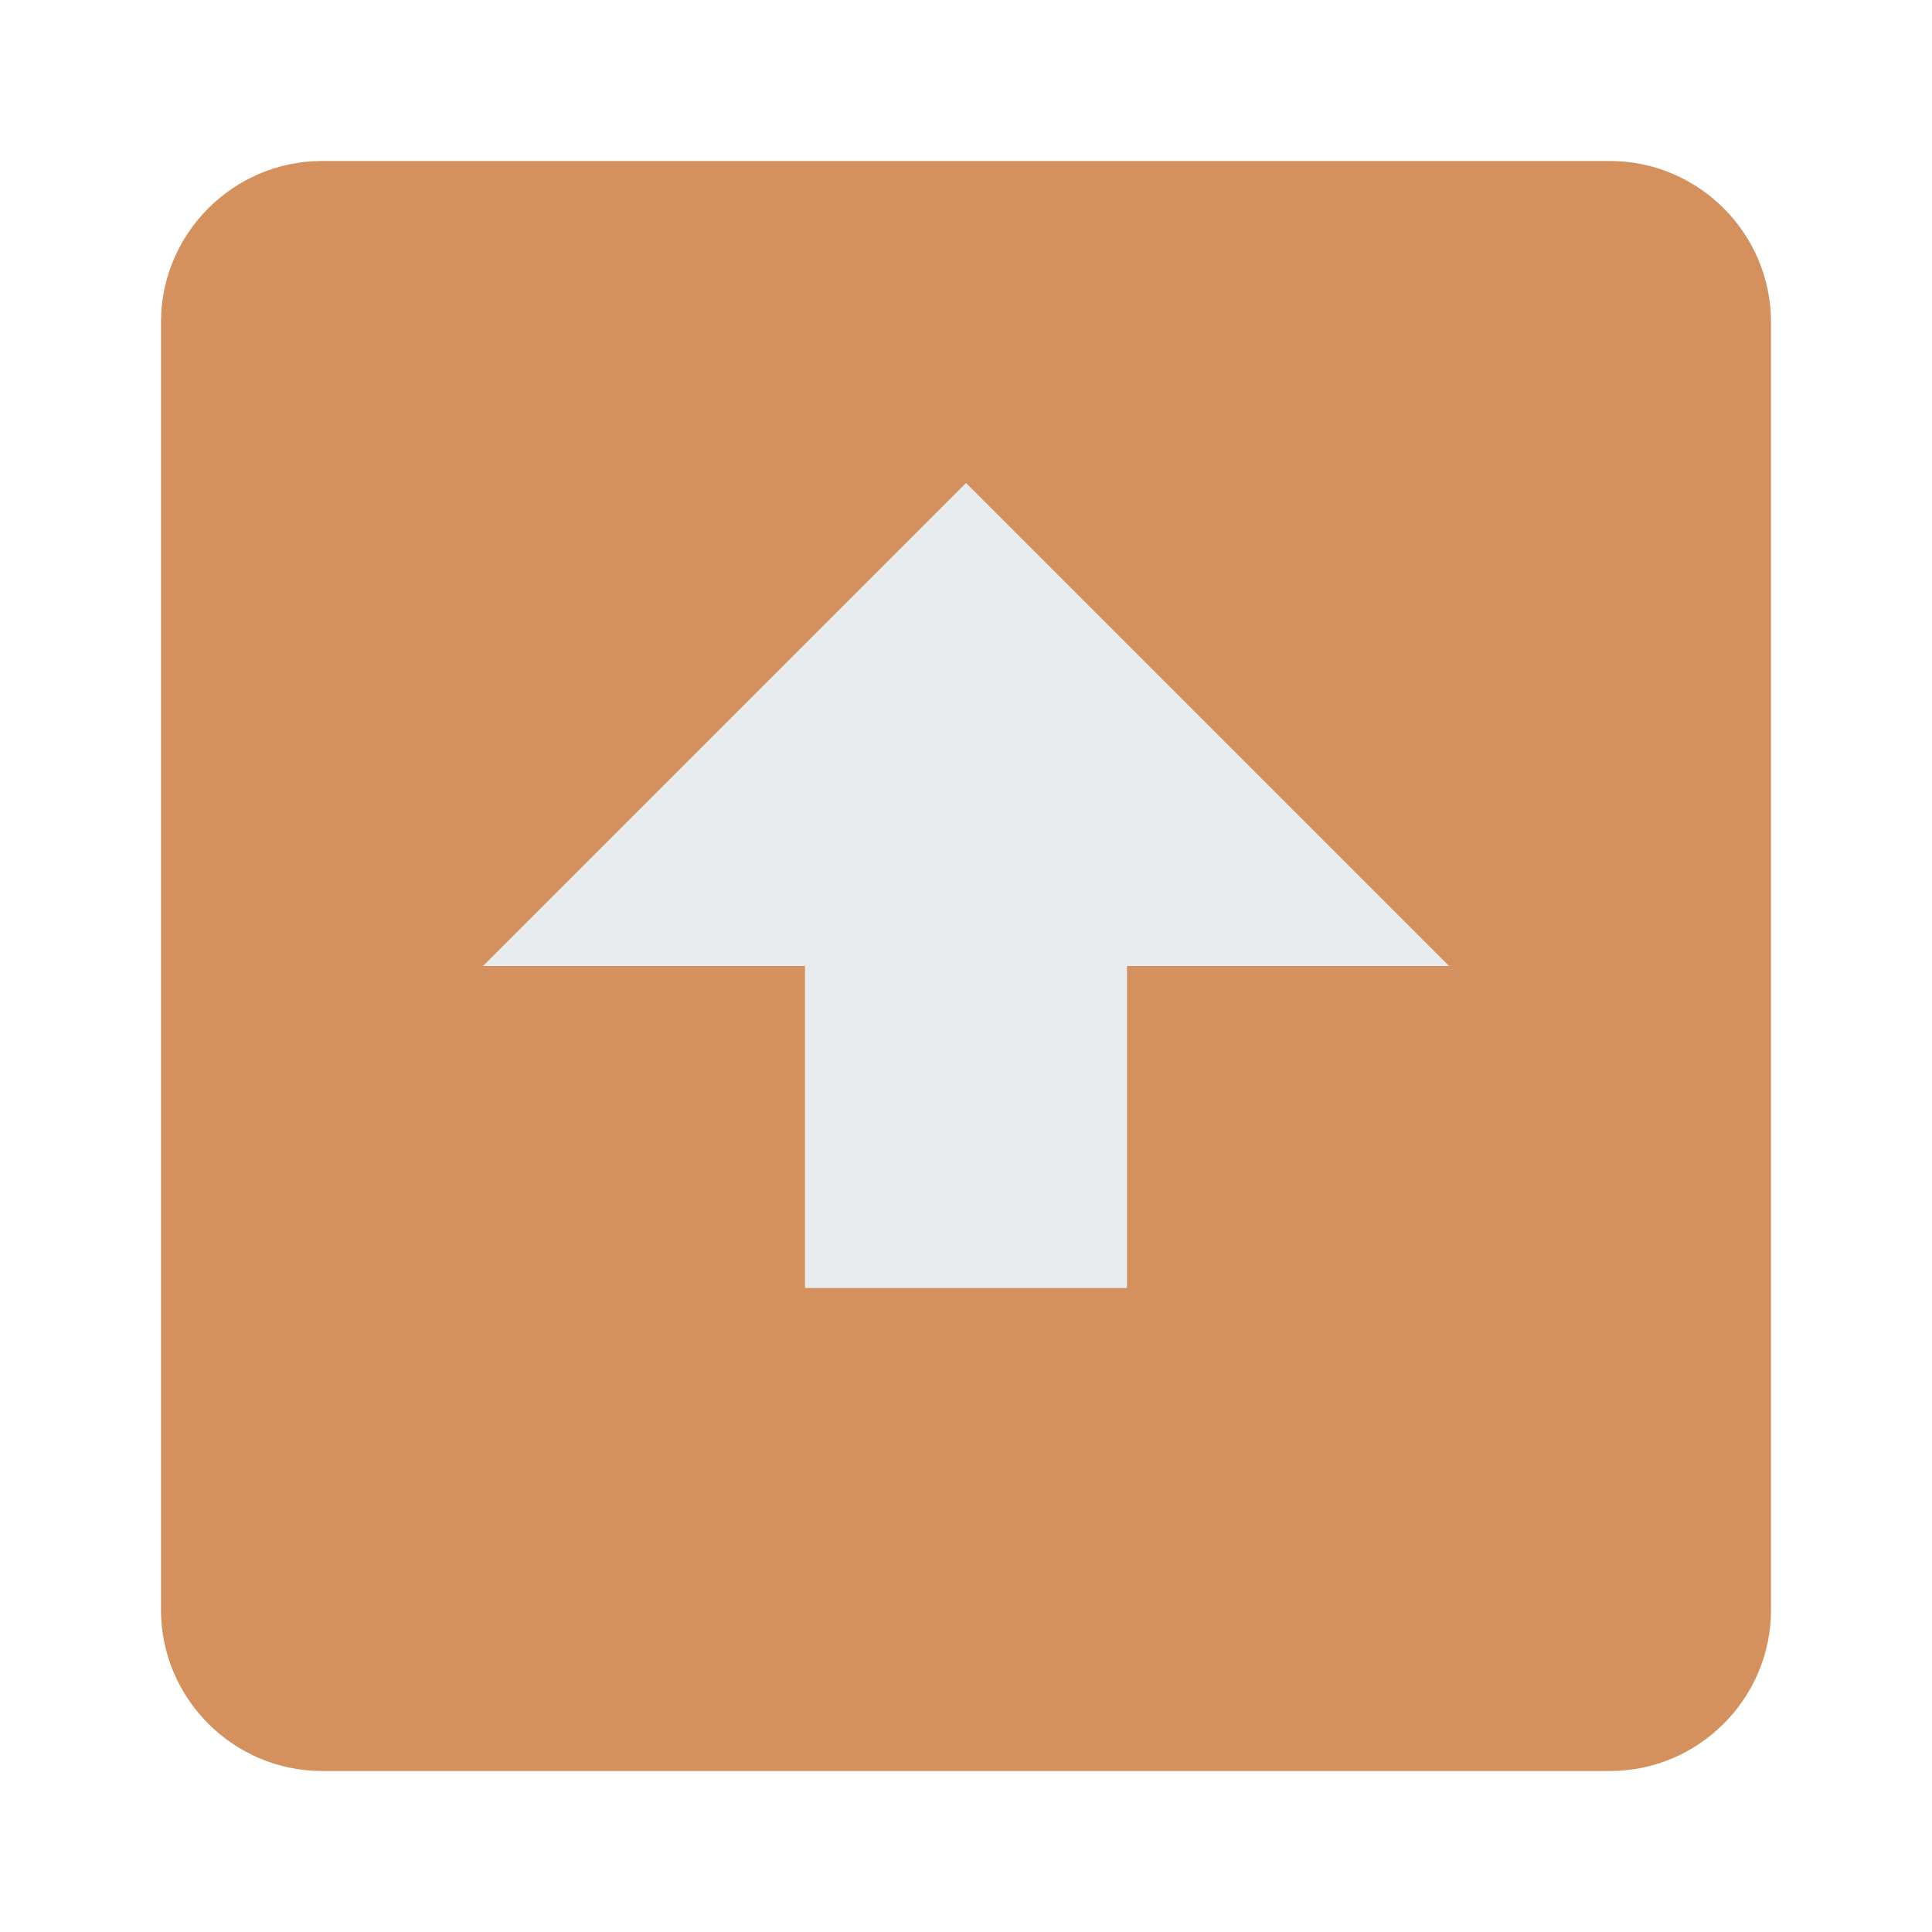
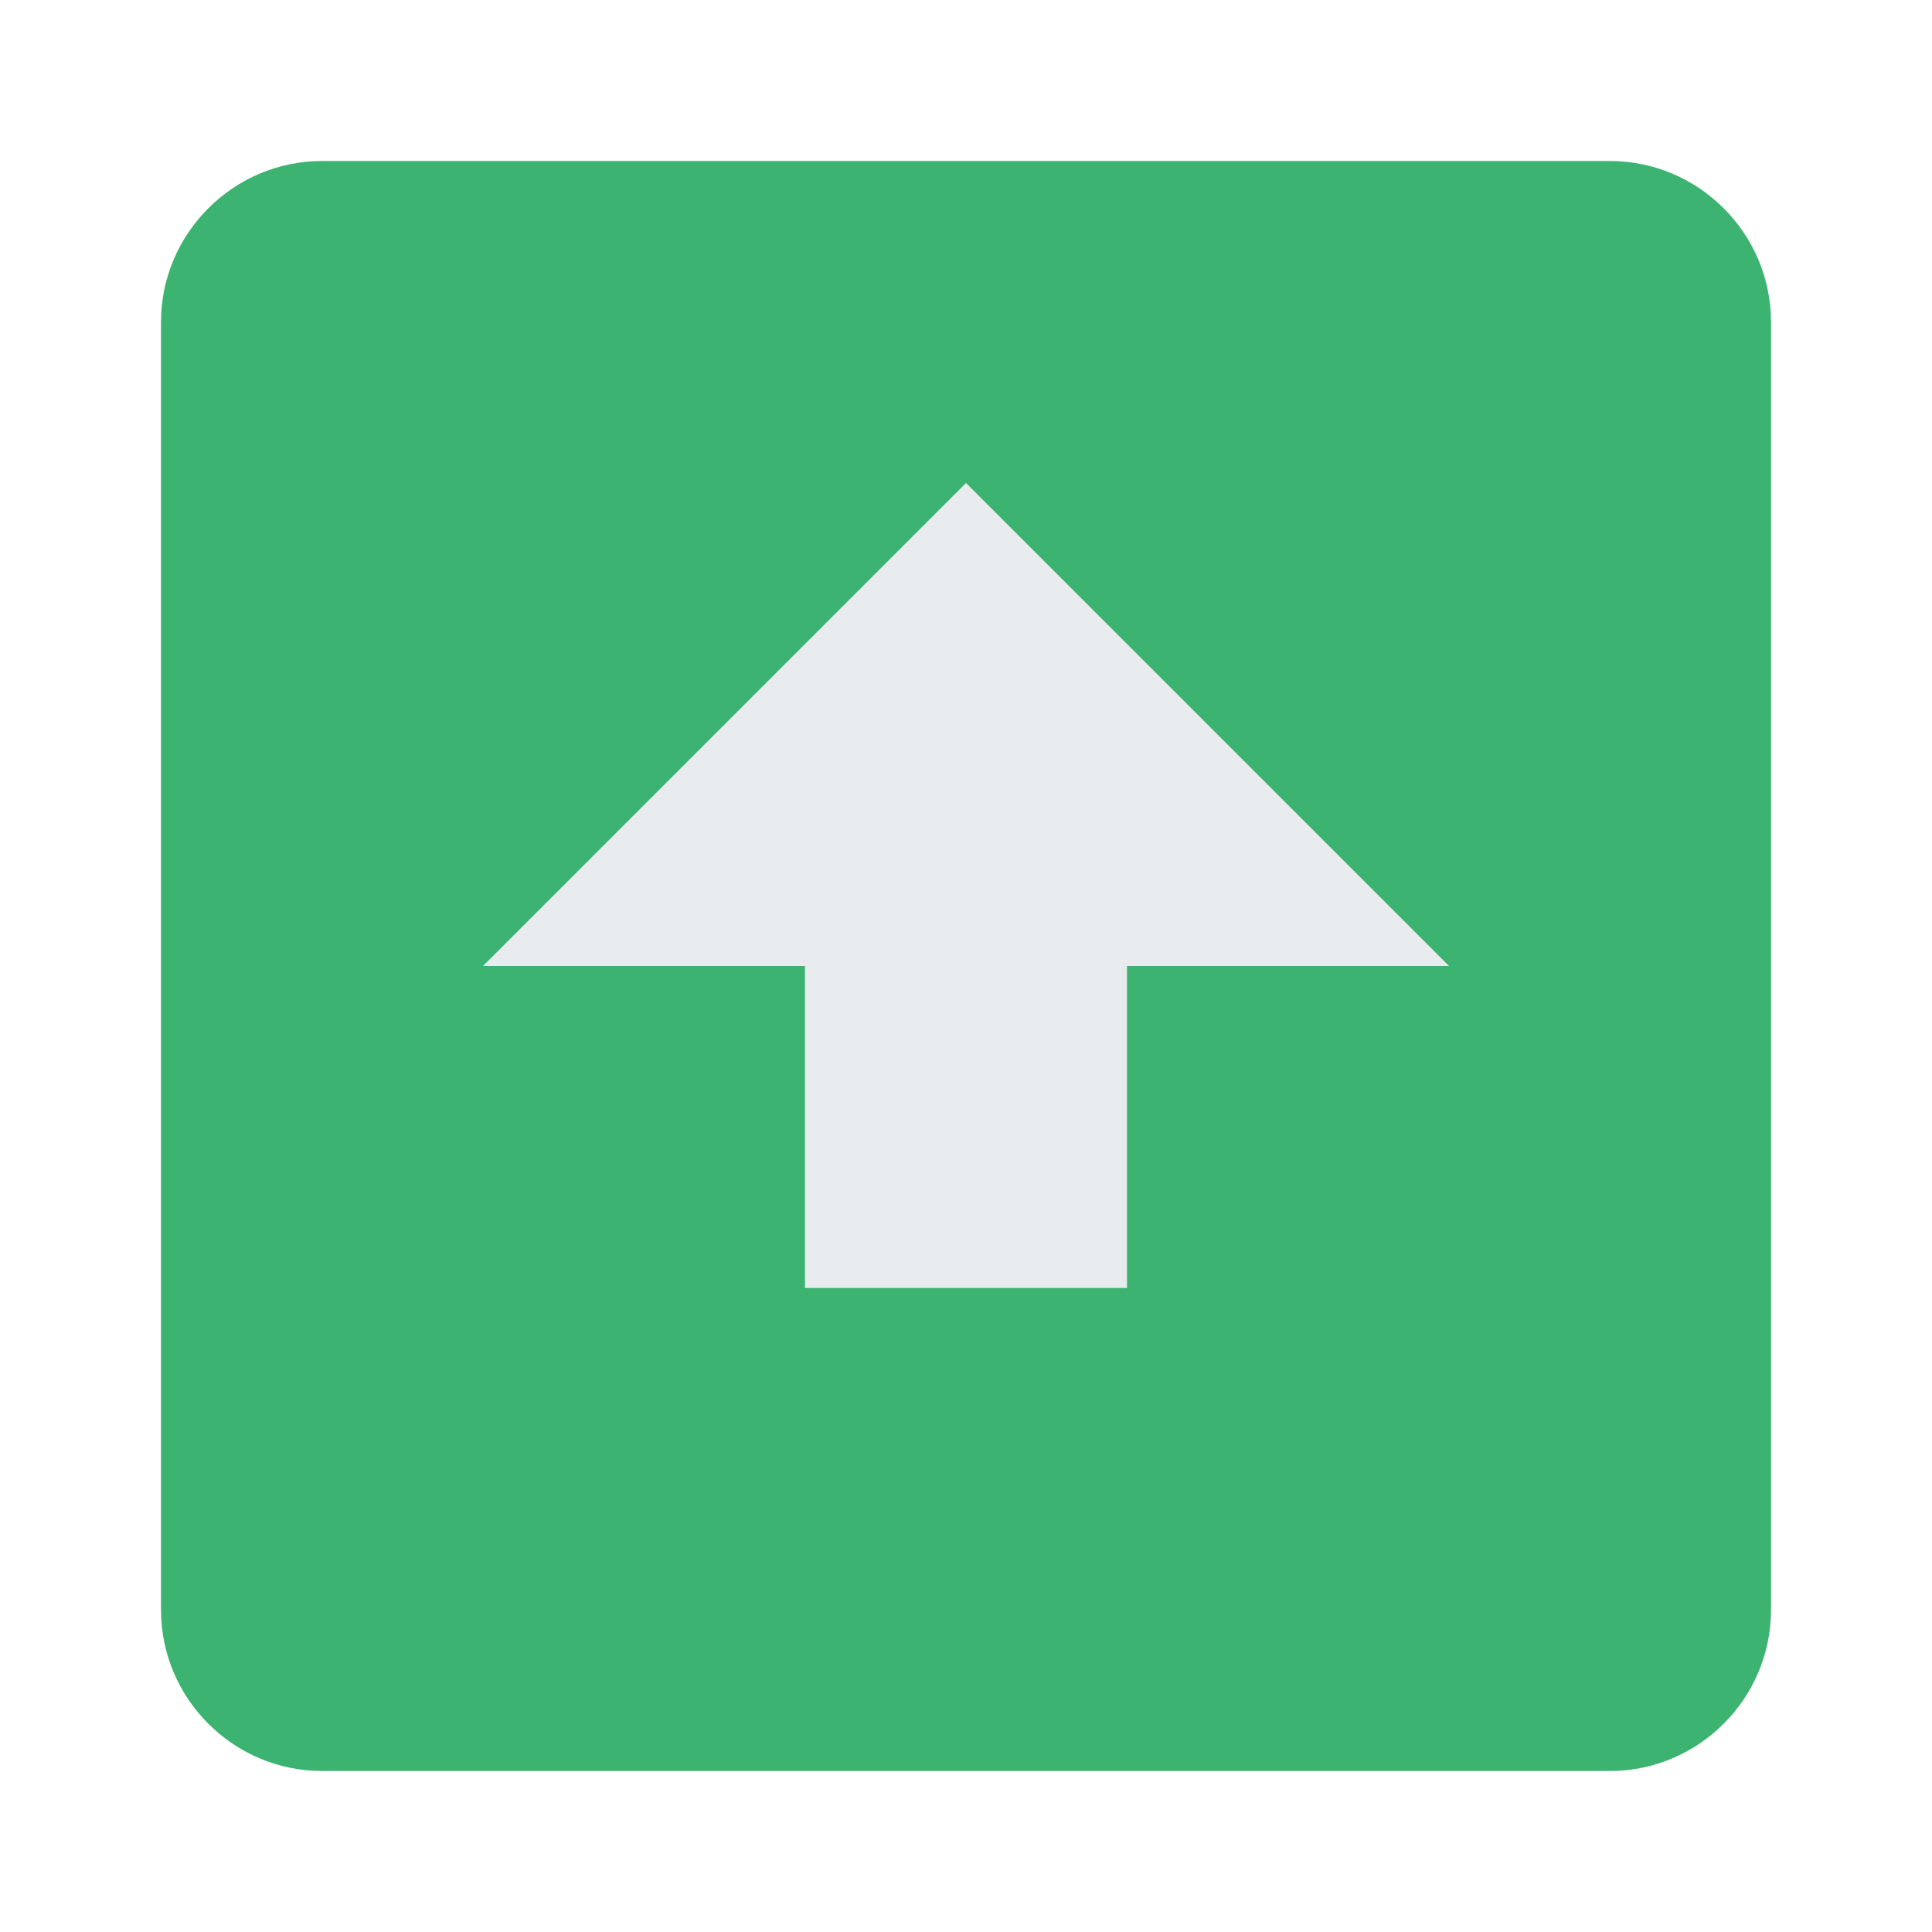
<svg xmlns="http://www.w3.org/2000/svg" width="24" height="24" viewBox="0 0 24 24">
-   <path fill="#d4915e" d="M20 2H4c-1.1 0-2 .9-2 2v16c0 1.1.9 2 2 2h16c1.1 0 2-.9 2-2V4c0-1.1-.9-2-2-2z" />
+   <path fill="#3cb371" d="M20 2H4c-1.1 0-2 .9-2 2v16c0 1.1.9 2 2 2h16c1.1 0 2-.9 2-2V4c0-1.1-.9-2-2-2z" />
  <path fill="#e9ecef" d="M12 6l6 6h-4v4h-4v-4H6l6-6z" />
</svg>
